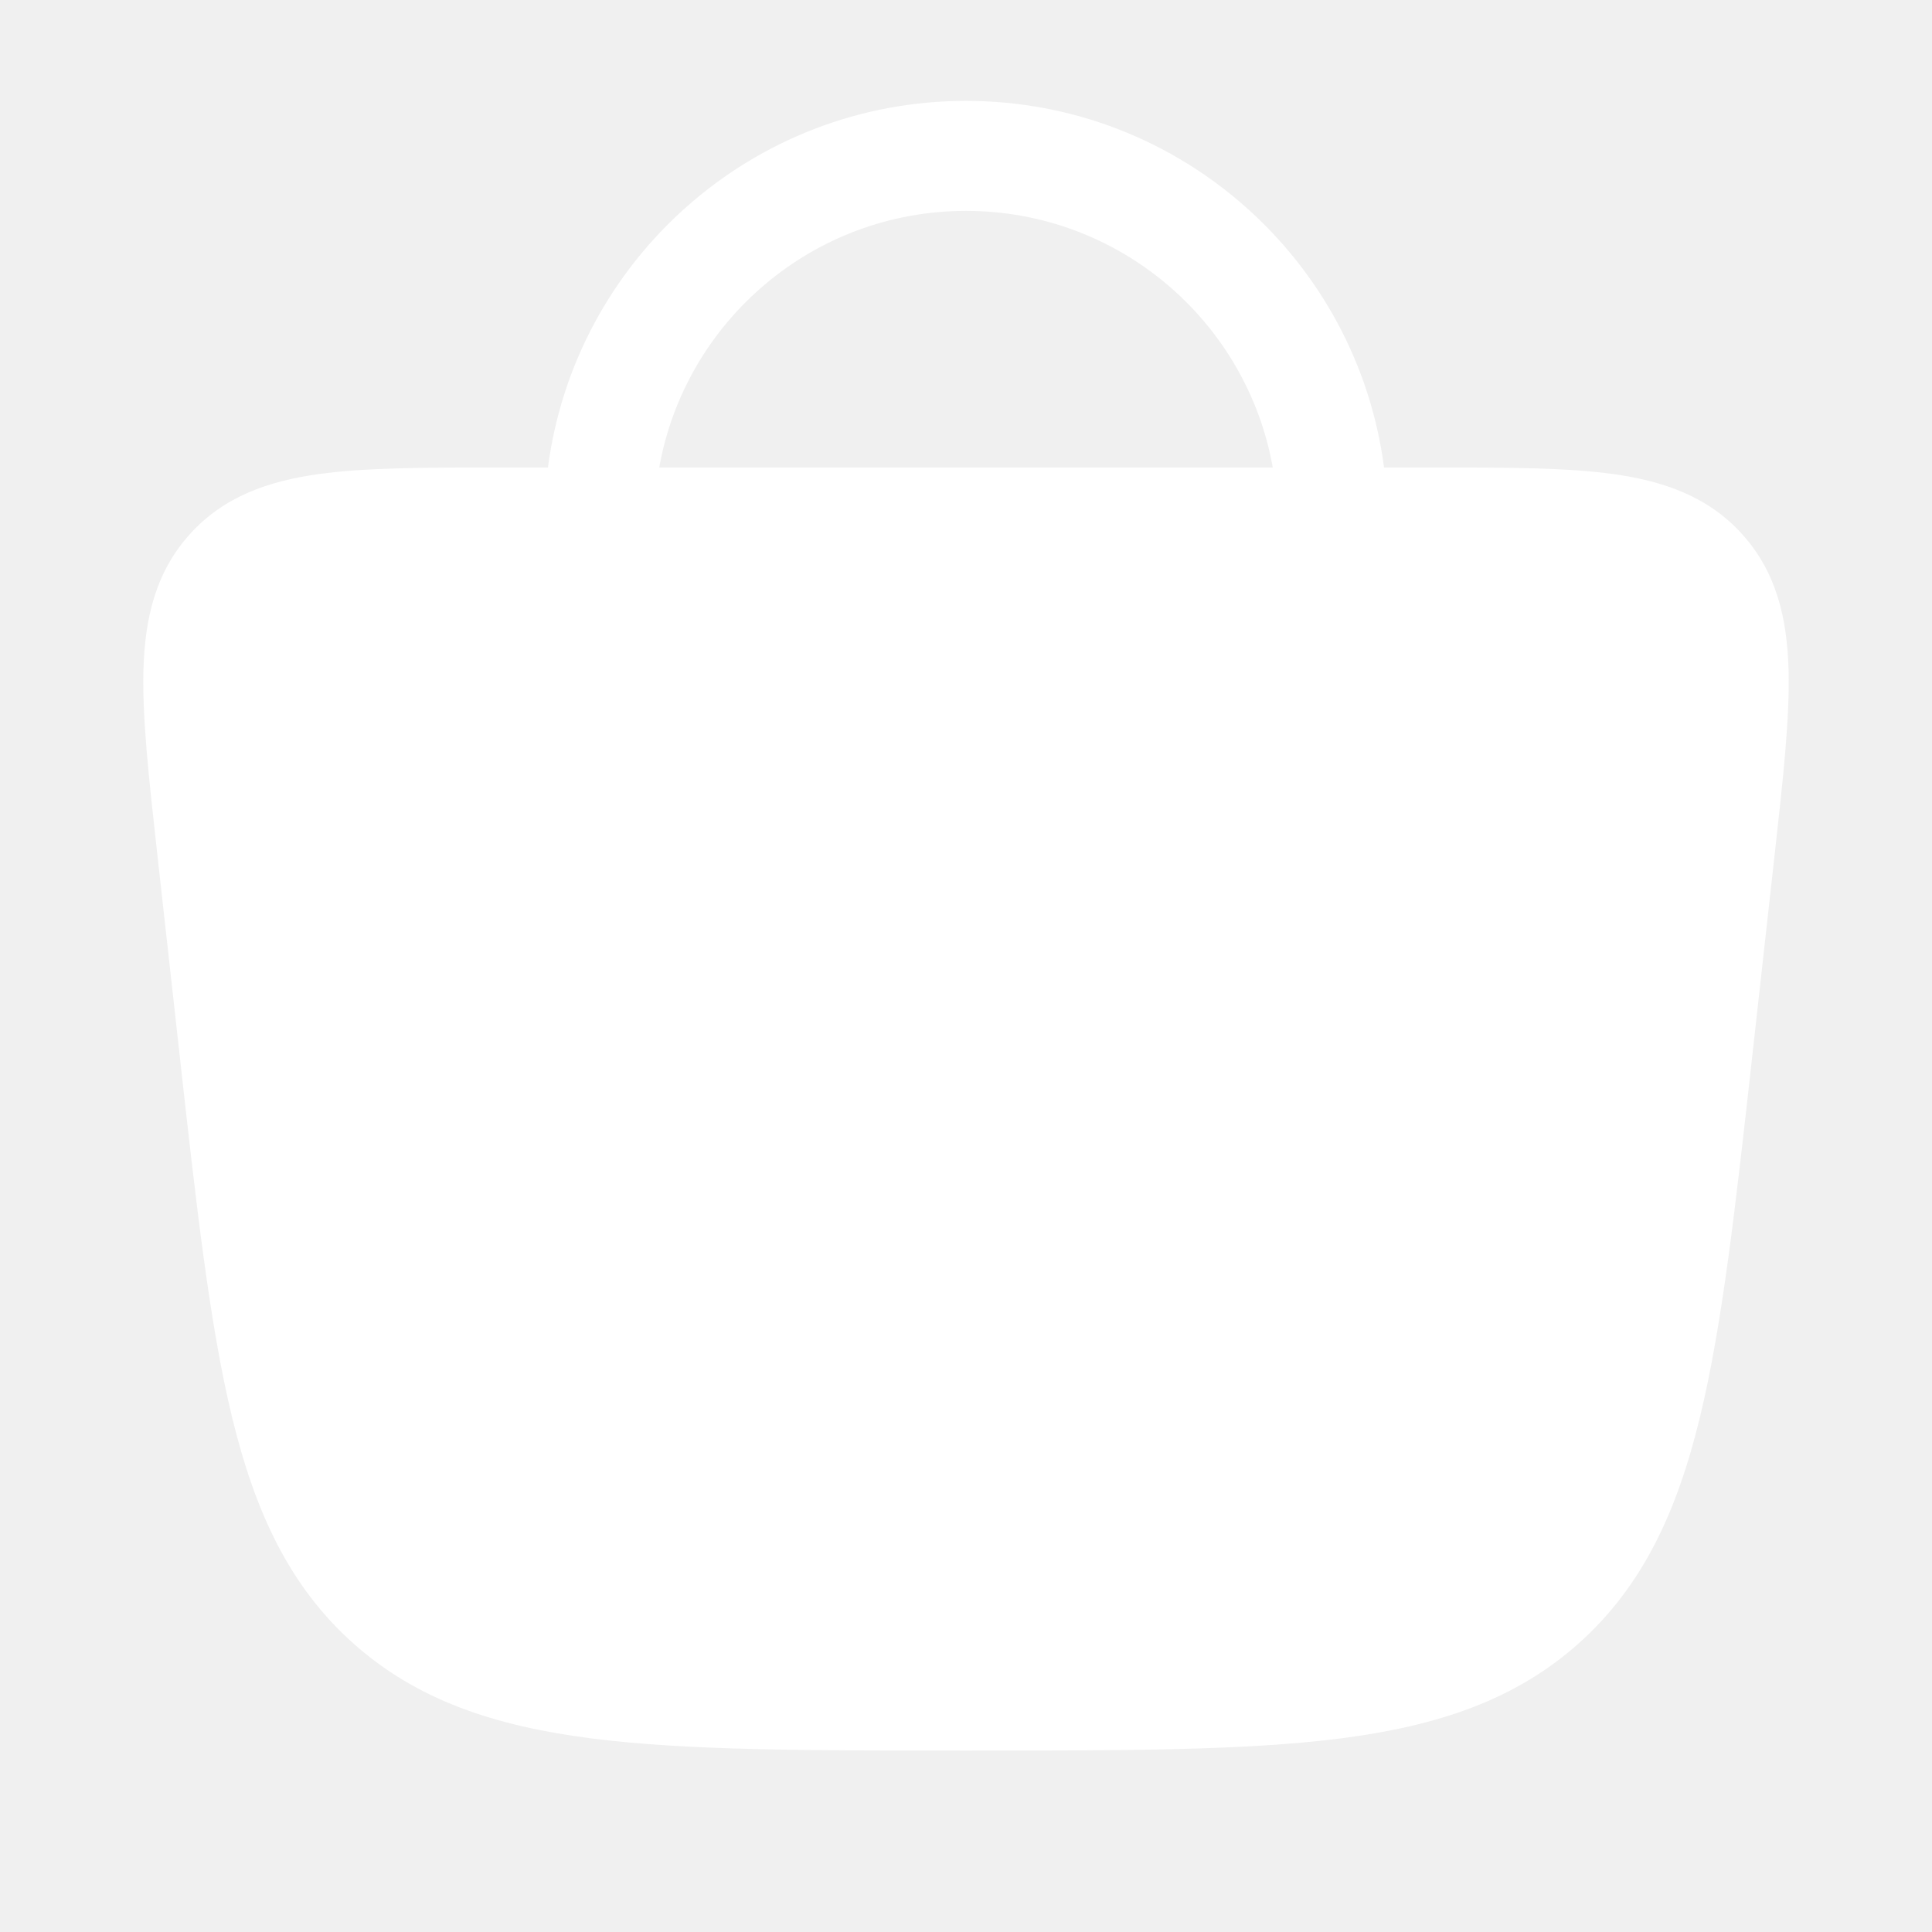
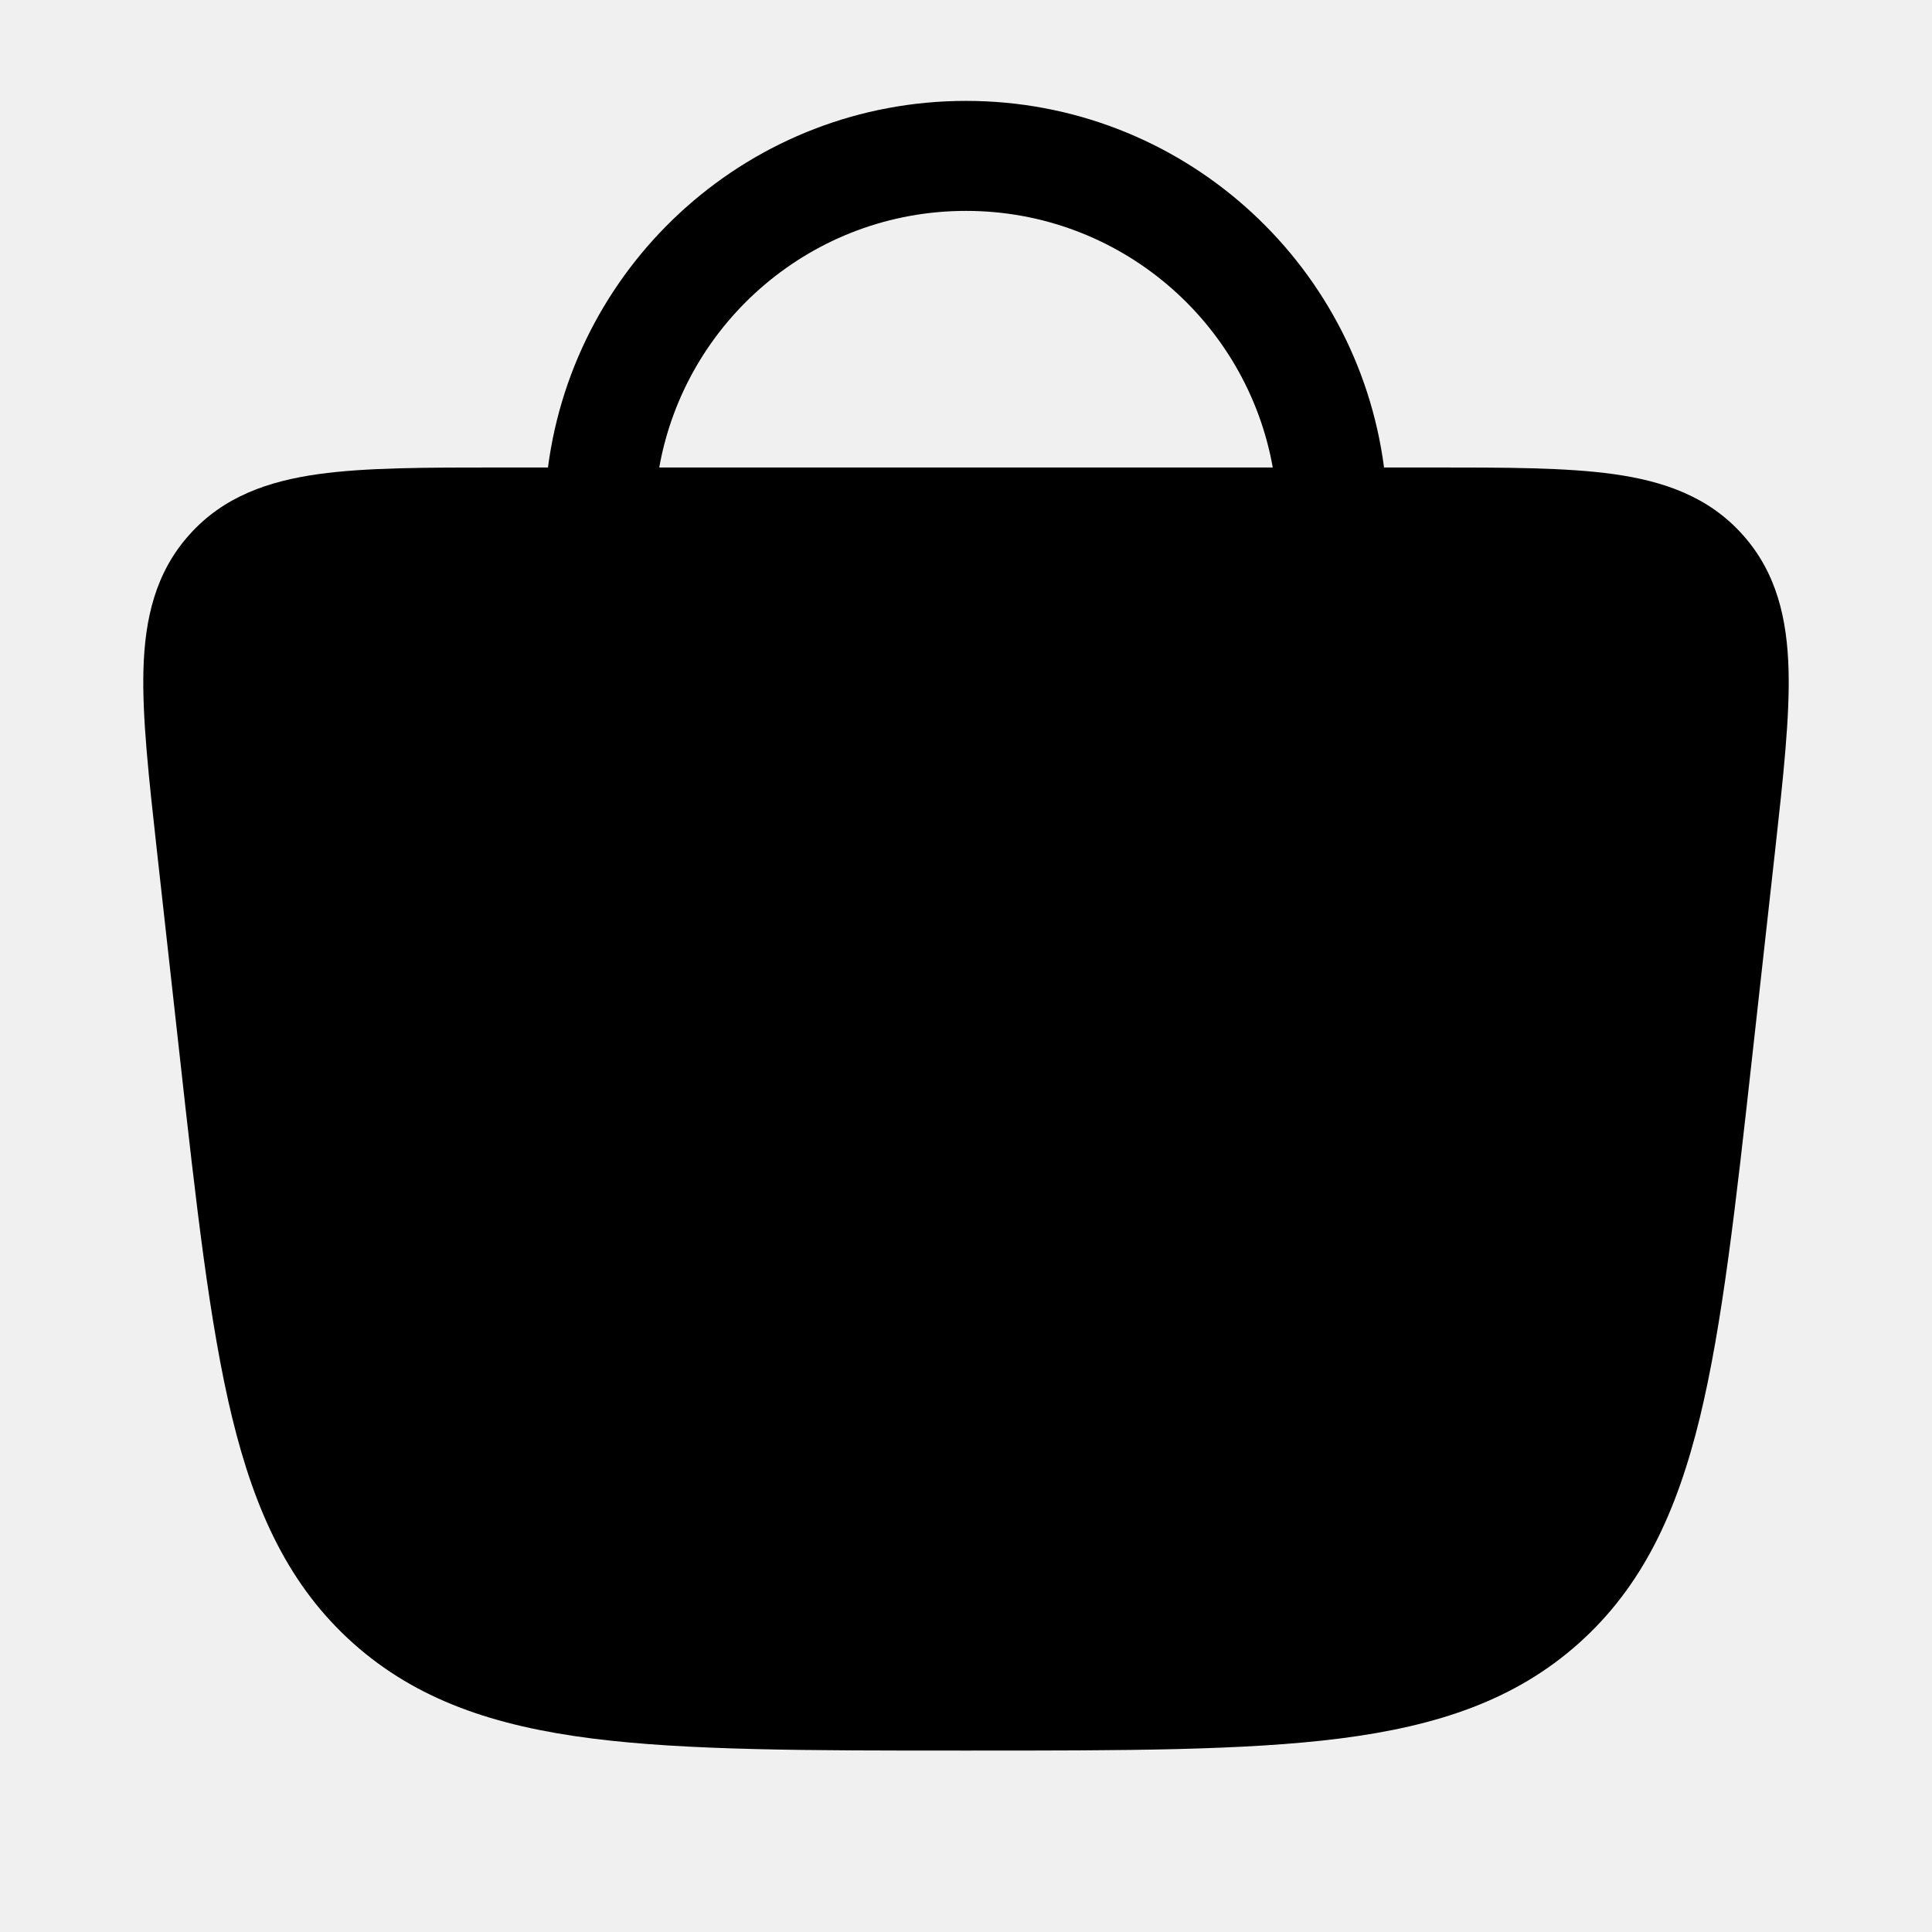
<svg xmlns="http://www.w3.org/2000/svg" width="32" height="32" viewBox="0 0 32 32" fill="none">
-   <path fill-rule="evenodd" clip-rule="evenodd" d="M9.076 7.743C9.523 4.317 12.452 1.671 16 1.671C19.548 1.671 22.477 4.317 22.924 7.743L23.729 7.743C24.938 7.743 25.94 7.743 26.727 7.853C27.555 7.969 28.298 8.224 28.863 8.856C29.429 9.487 29.6 10.254 29.624 11.089C29.646 11.884 29.535 12.88 29.402 14.082L29.028 17.447C28.749 19.961 28.529 21.936 28.157 23.471C27.775 25.044 27.206 26.272 26.152 27.216C25.096 28.16 23.807 28.589 22.193 28.795C20.616 28.995 18.615 28.995 16.065 28.995H15.935C13.385 28.995 11.383 28.995 9.807 28.795C8.193 28.589 6.904 28.16 5.848 27.216C4.793 26.272 4.225 25.044 3.843 23.471C3.471 21.936 3.251 19.961 2.972 17.447L2.598 14.082C2.465 12.88 2.354 11.884 2.376 11.089C2.4 10.254 2.571 9.487 3.137 8.856C3.702 8.224 4.445 7.969 5.273 7.853C6.06 7.743 7.062 7.743 8.271 7.743L9.076 7.743ZM21.081 7.743C20.651 5.328 18.54 3.493 16 3.493C13.46 3.493 11.349 5.328 10.919 7.743H21.081Z" fill="white" />
+   <path fill-rule="evenodd" clip-rule="evenodd" d="M9.076 7.743C9.523 4.317 12.452 1.671 16 1.671C19.548 1.671 22.477 4.317 22.924 7.743L23.729 7.743C24.938 7.743 25.94 7.743 26.727 7.853C27.555 7.969 28.298 8.224 28.863 8.856C29.429 9.487 29.6 10.254 29.624 11.089C29.646 11.884 29.535 12.88 29.402 14.082L29.028 17.447C28.749 19.961 28.529 21.936 28.157 23.471C27.775 25.044 27.206 26.272 26.152 27.216C25.096 28.16 23.807 28.589 22.193 28.795C20.616 28.995 18.615 28.995 16.065 28.995H15.935C13.385 28.995 11.383 28.995 9.807 28.795C8.193 28.589 6.904 28.16 5.848 27.216C4.793 26.272 4.225 25.044 3.843 23.471C3.471 21.936 3.251 19.961 2.972 17.447L2.598 14.082C2.465 12.88 2.354 11.884 2.376 11.089C2.4 10.254 2.571 9.487 3.137 8.856C3.702 8.224 4.445 7.969 5.273 7.853C6.06 7.743 7.062 7.743 8.271 7.743L9.076 7.743ZM21.081 7.743C20.651 5.328 18.54 3.493 16 3.493C13.46 3.493 11.349 5.328 10.919 7.743H21.081Z" fill="currentColor" />
</svg>
